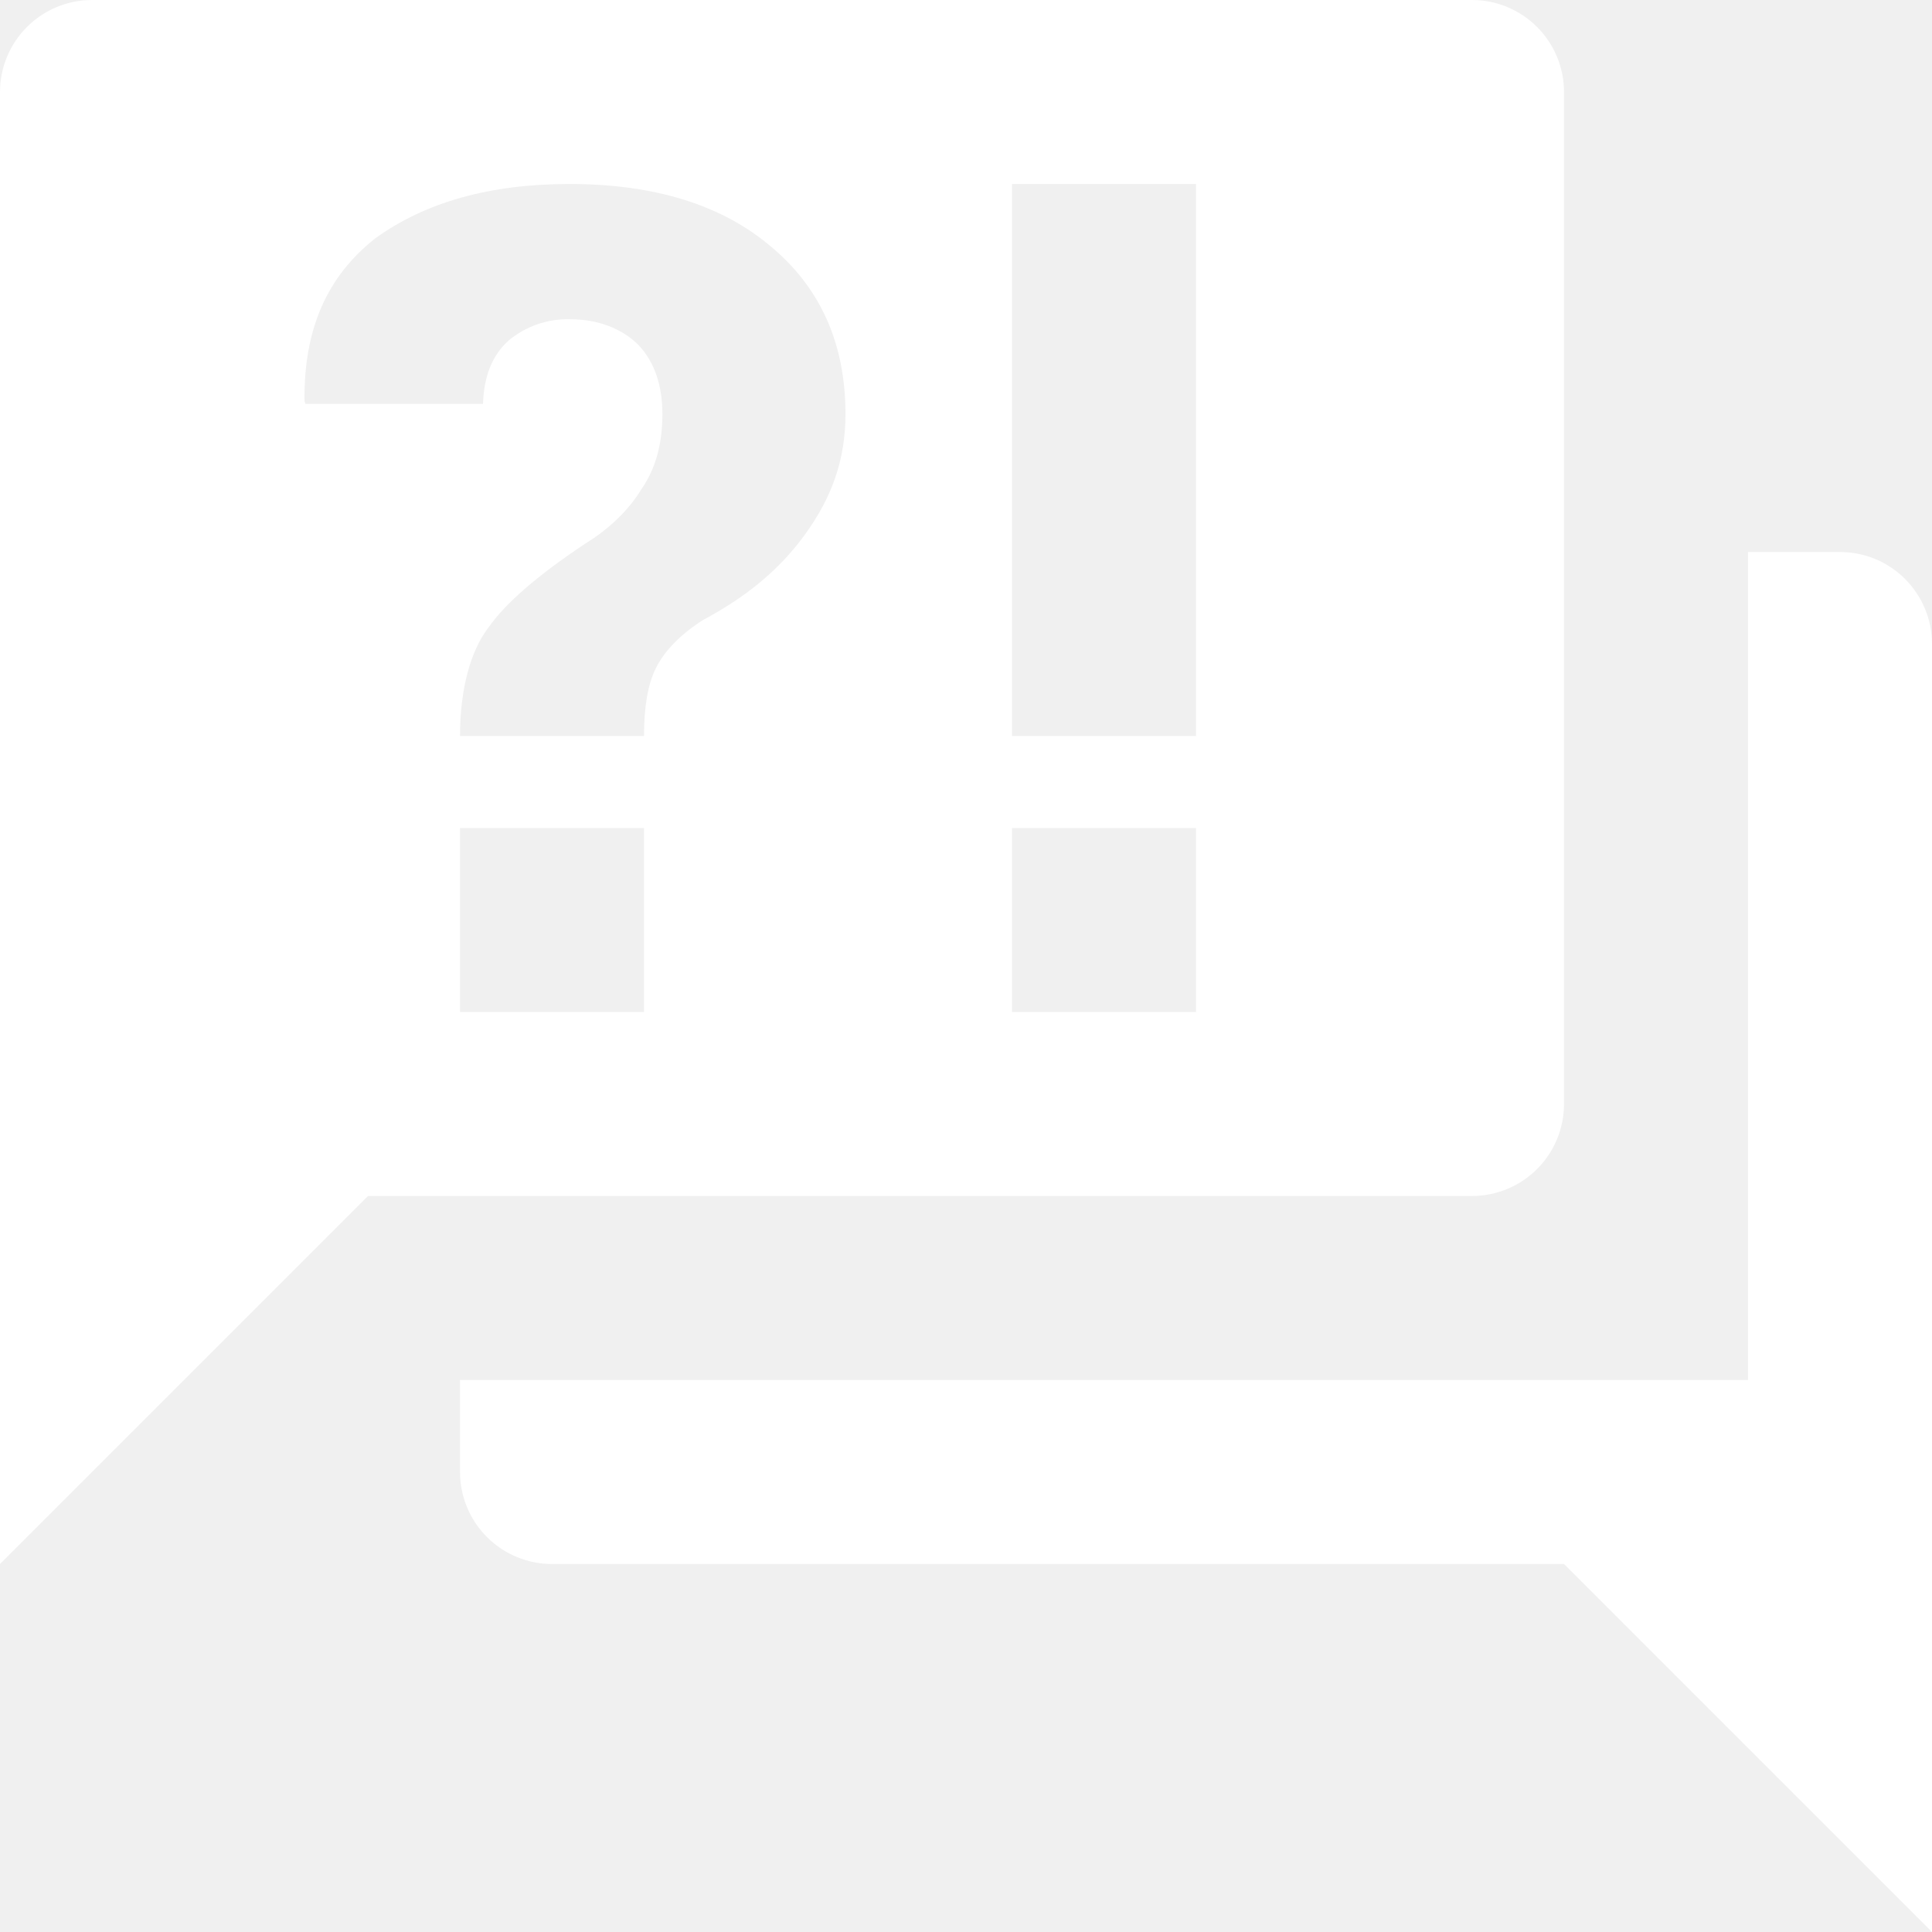
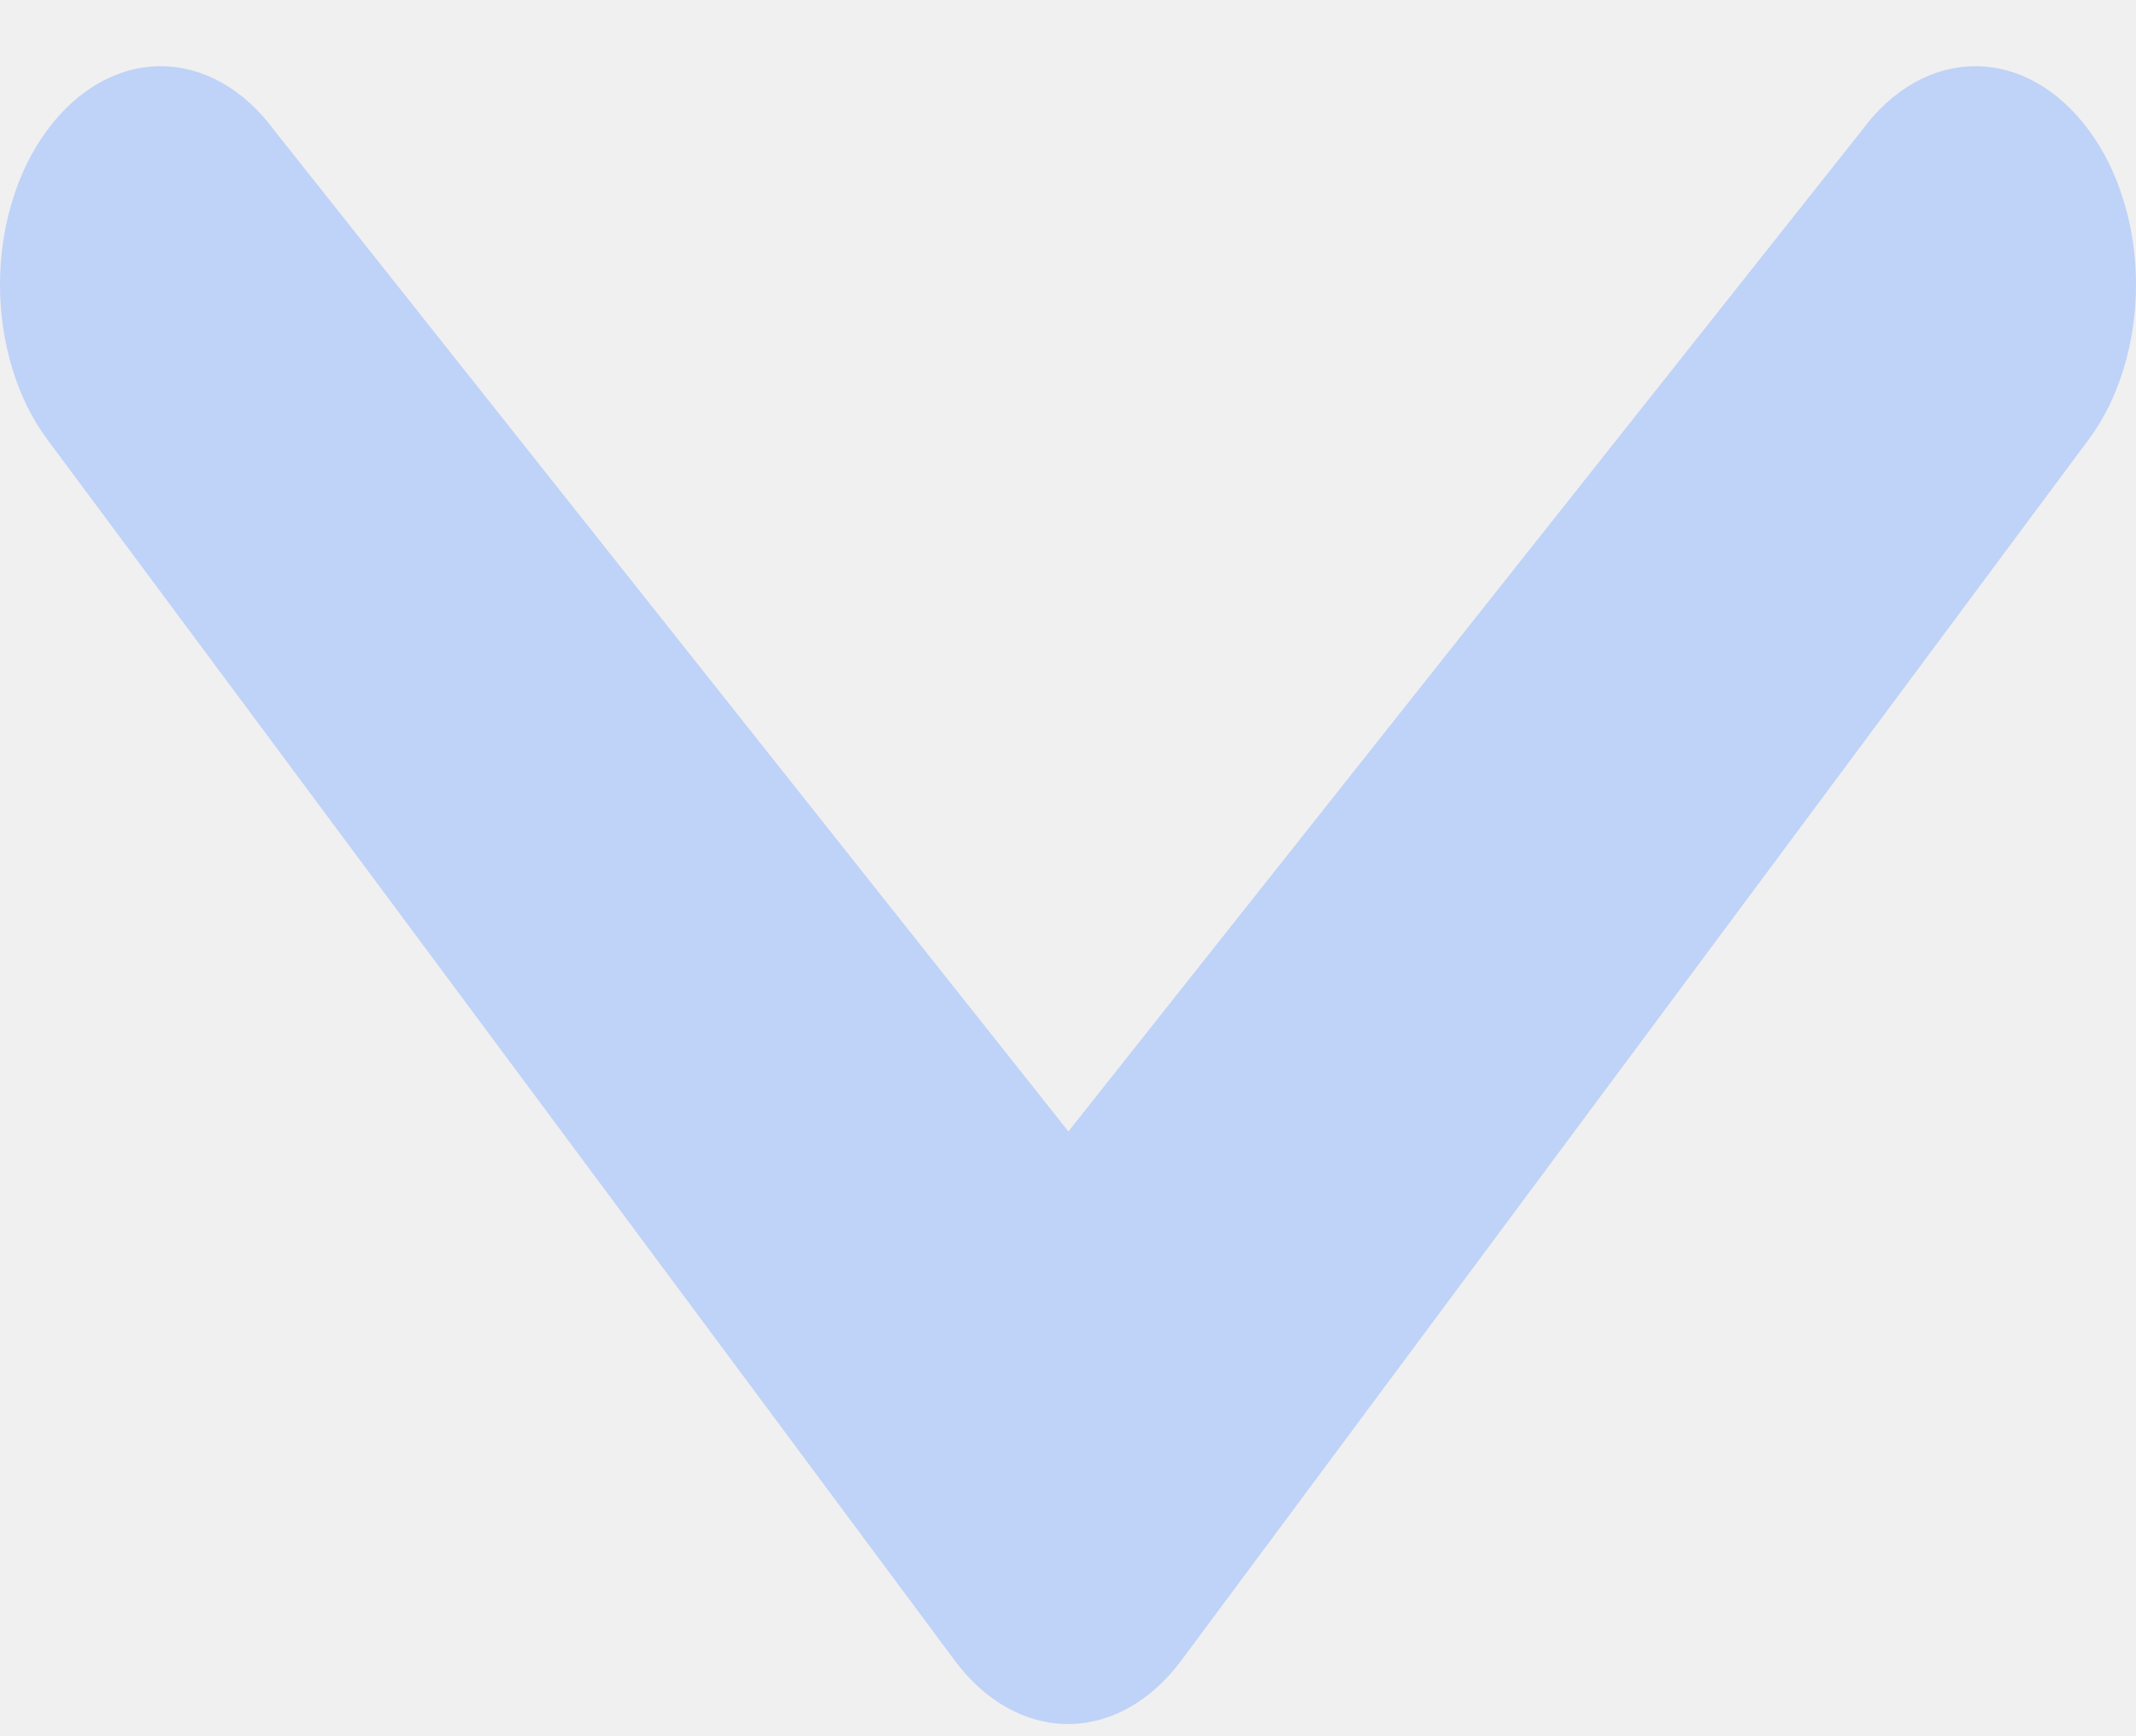
- <svg xmlns="http://www.w3.org/2000/svg" width="47" height="47" viewBox="0 0 47 47" fill="none">
-   <path d="M35.809 29.095H8.952L0 38.048V2.238C0 1.645 0.236 1.075 0.656 0.656C1.075 0.236 1.645 0 2.238 0H35.809C36.403 0 36.972 0.236 37.392 0.656C37.812 1.075 38.048 1.645 38.048 2.238V26.857C38.048 27.451 37.812 28.02 37.392 28.44C36.972 28.859 36.403 29.095 35.809 29.095ZM47 15.667V47L38.048 38.048H13.429C12.835 38.048 12.266 37.812 11.846 37.392C11.426 36.972 11.191 36.403 11.191 35.809V33.571H42.524V13.429H44.762C45.355 13.429 45.925 13.664 46.344 14.084C46.764 14.504 47 15.073 47 15.667ZM13.854 4.476C11.907 4.476 10.34 4.924 9.131 5.797C7.968 6.714 7.386 7.99 7.408 9.758L7.43 9.825H11.75C11.772 9.154 11.974 8.639 12.377 8.281C12.791 7.937 13.316 7.755 13.854 7.766C14.548 7.766 15.13 7.99 15.532 8.393C15.935 8.818 16.114 9.4 16.114 10.071C16.114 10.788 15.958 11.392 15.6 11.907C15.286 12.421 14.816 12.869 14.234 13.227C13.093 13.988 12.309 14.659 11.884 15.264C11.437 15.846 11.191 16.786 11.191 17.905H15.667C15.667 17.211 15.756 16.651 15.958 16.249C16.159 15.846 16.54 15.443 17.099 15.085C18.106 14.548 18.934 13.899 19.583 13.003C20.232 12.108 20.568 11.191 20.568 10.071C20.568 8.37 19.964 7.005 18.755 5.998C17.569 4.991 15.935 4.476 13.854 4.476ZM11.191 20.143V24.619H15.667V20.143H11.191ZM24.619 24.619H29.095V20.143H24.619V24.619ZM24.619 4.476V17.905H29.095V4.476H24.619Z" fill="white" />
+ <svg xmlns="http://www.w3.org/2000/svg" width="16" height="13" viewBox="0 0 16 13" fill="none">
+   <path d="M13.947 0.976C14.173 0.668 14.478 0.496 14.797 0.496C15.115 0.496 15.421 0.668 15.647 0.976C15.759 1.127 15.848 1.307 15.908 1.506C15.969 1.704 16 1.918 16 2.133C16 2.348 15.969 2.561 15.908 2.76C15.848 2.959 15.759 3.139 15.647 3.29L8.851 12.436C8.624 12.743 8.319 12.915 8 12.915C7.681 12.915 7.376 12.743 7.149 12.436L0.353 3.29C0.241 3.139 0.152 2.959 0.092 2.76C0.031 2.561 0 2.348 0 2.133C0 1.918 0.031 1.704 0.092 1.506C0.152 1.307 0.241 1.127 0.353 0.976C0.579 0.668 0.885 0.496 1.203 0.496C1.522 0.496 1.827 0.668 2.054 0.976L8.003 8.476L13.947 0.976Z" fill="#BFD2F8" />
</svg>
